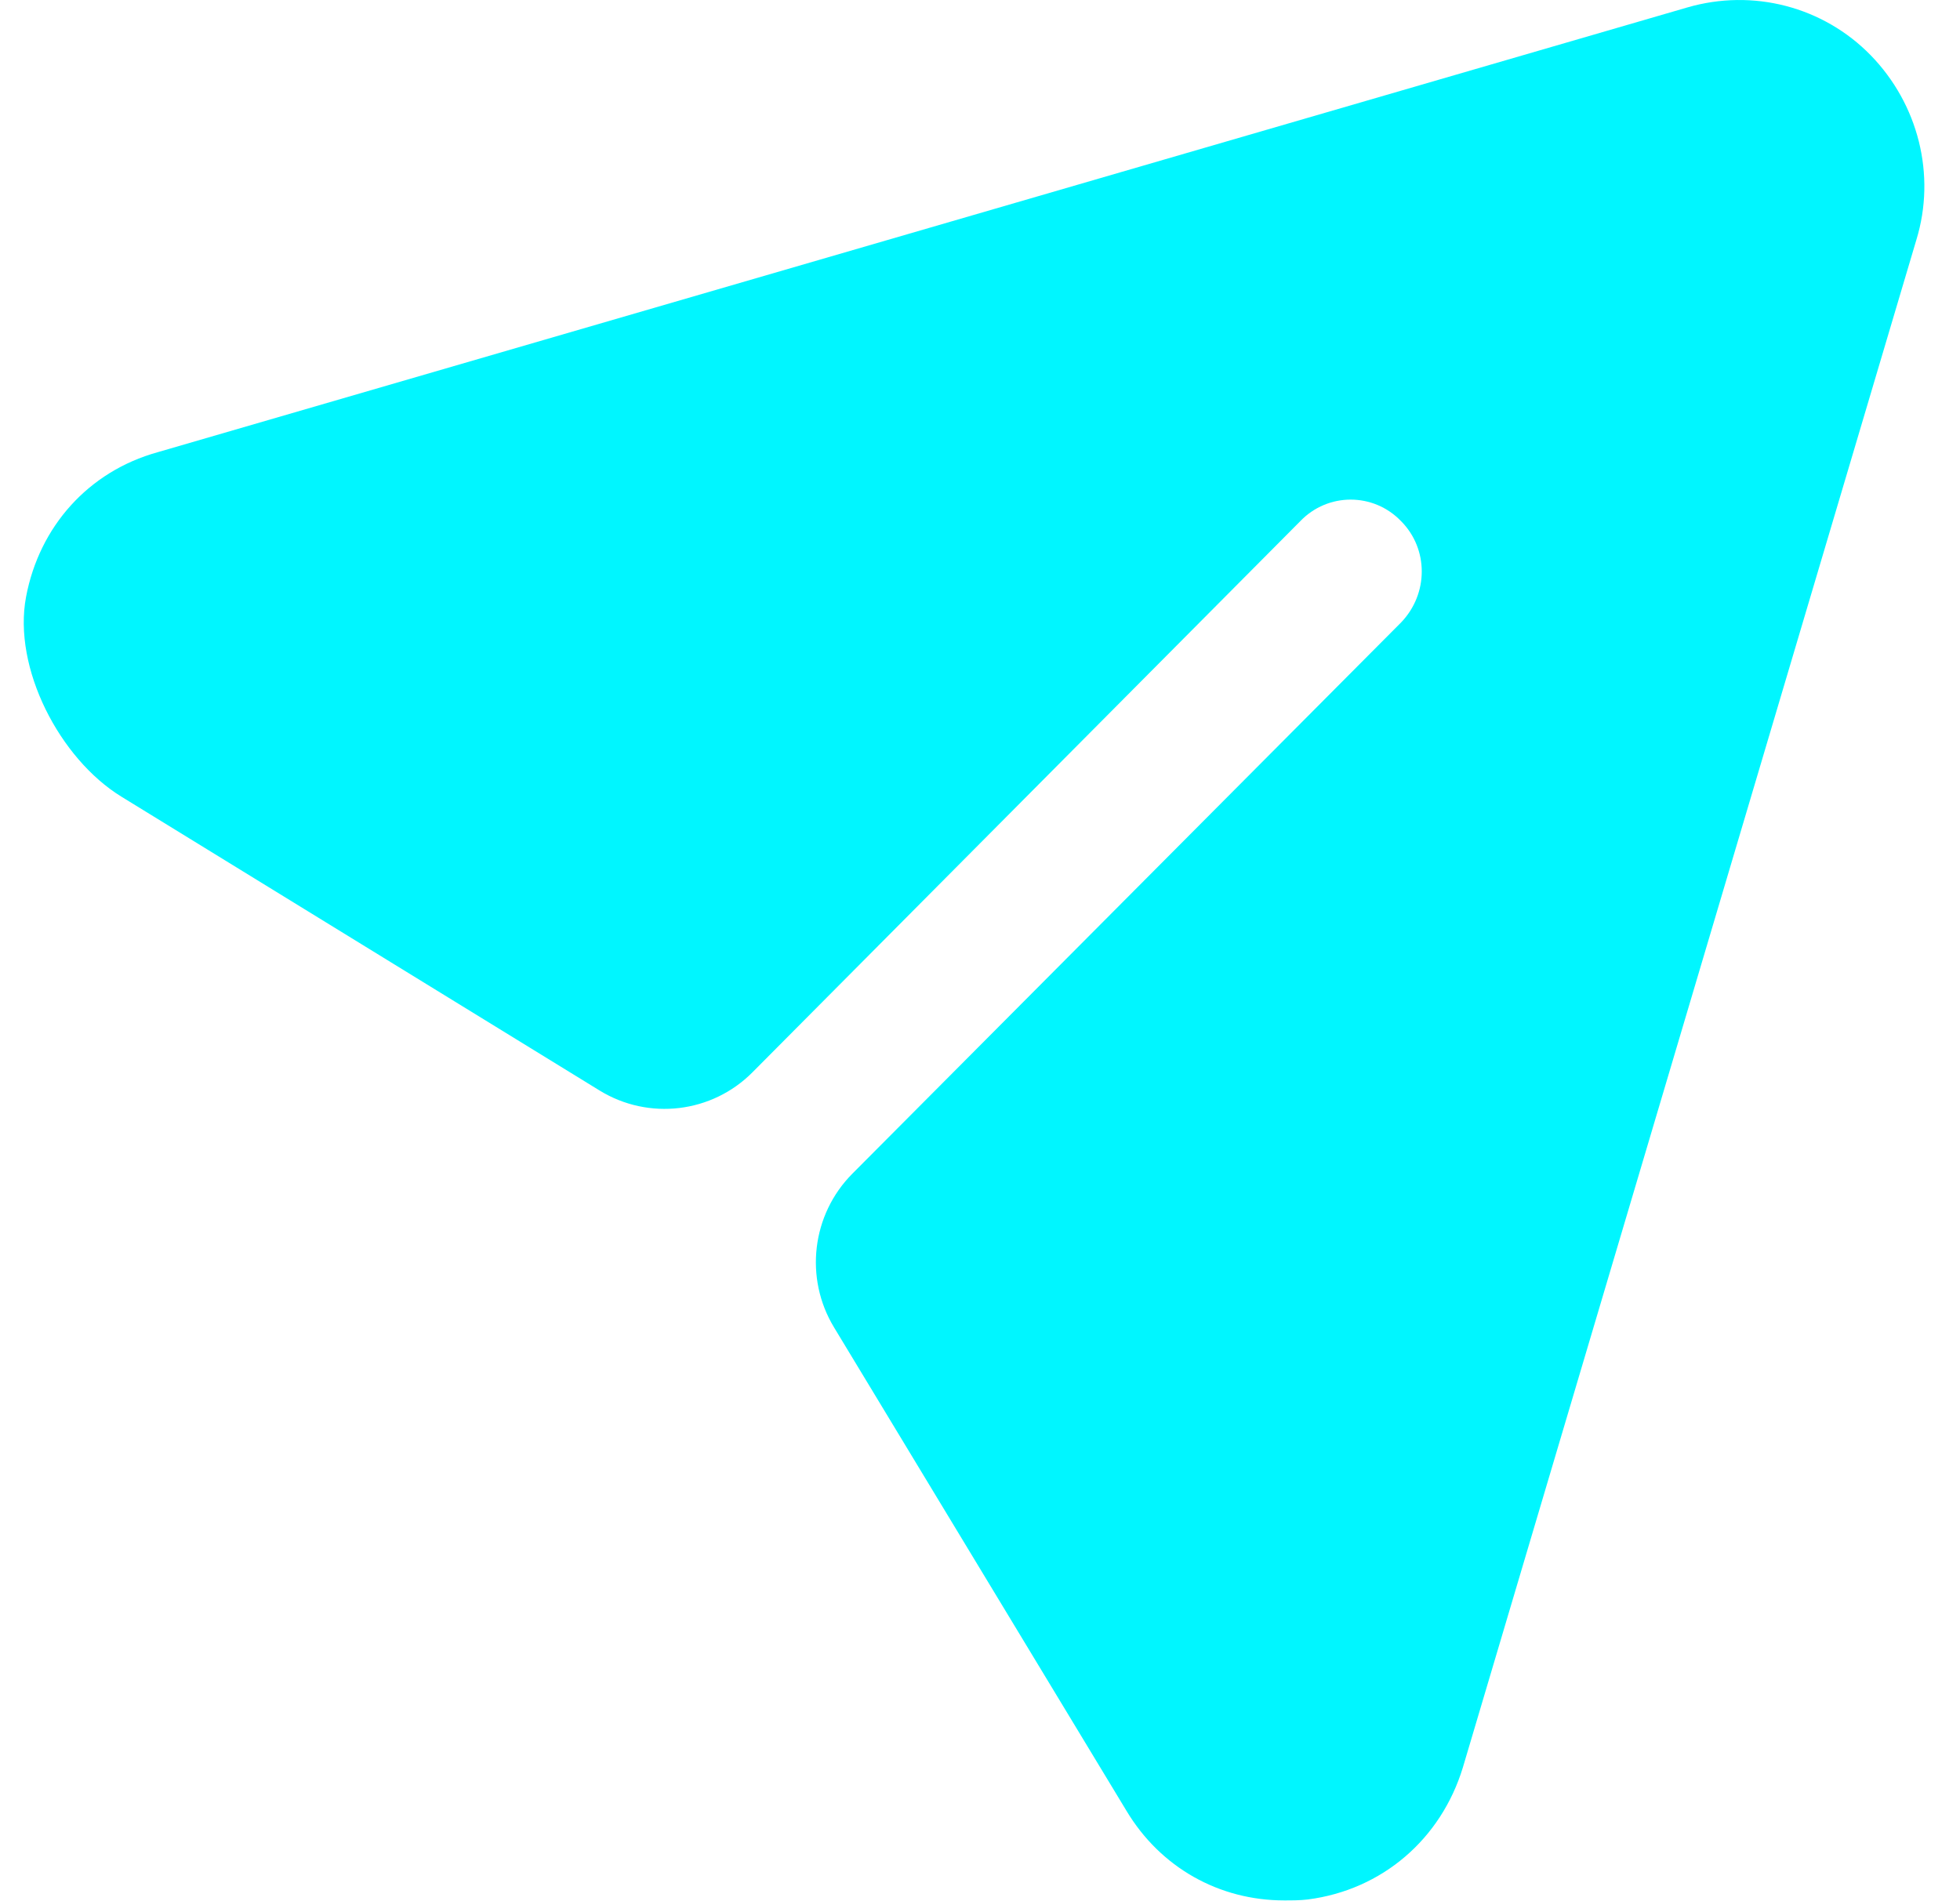
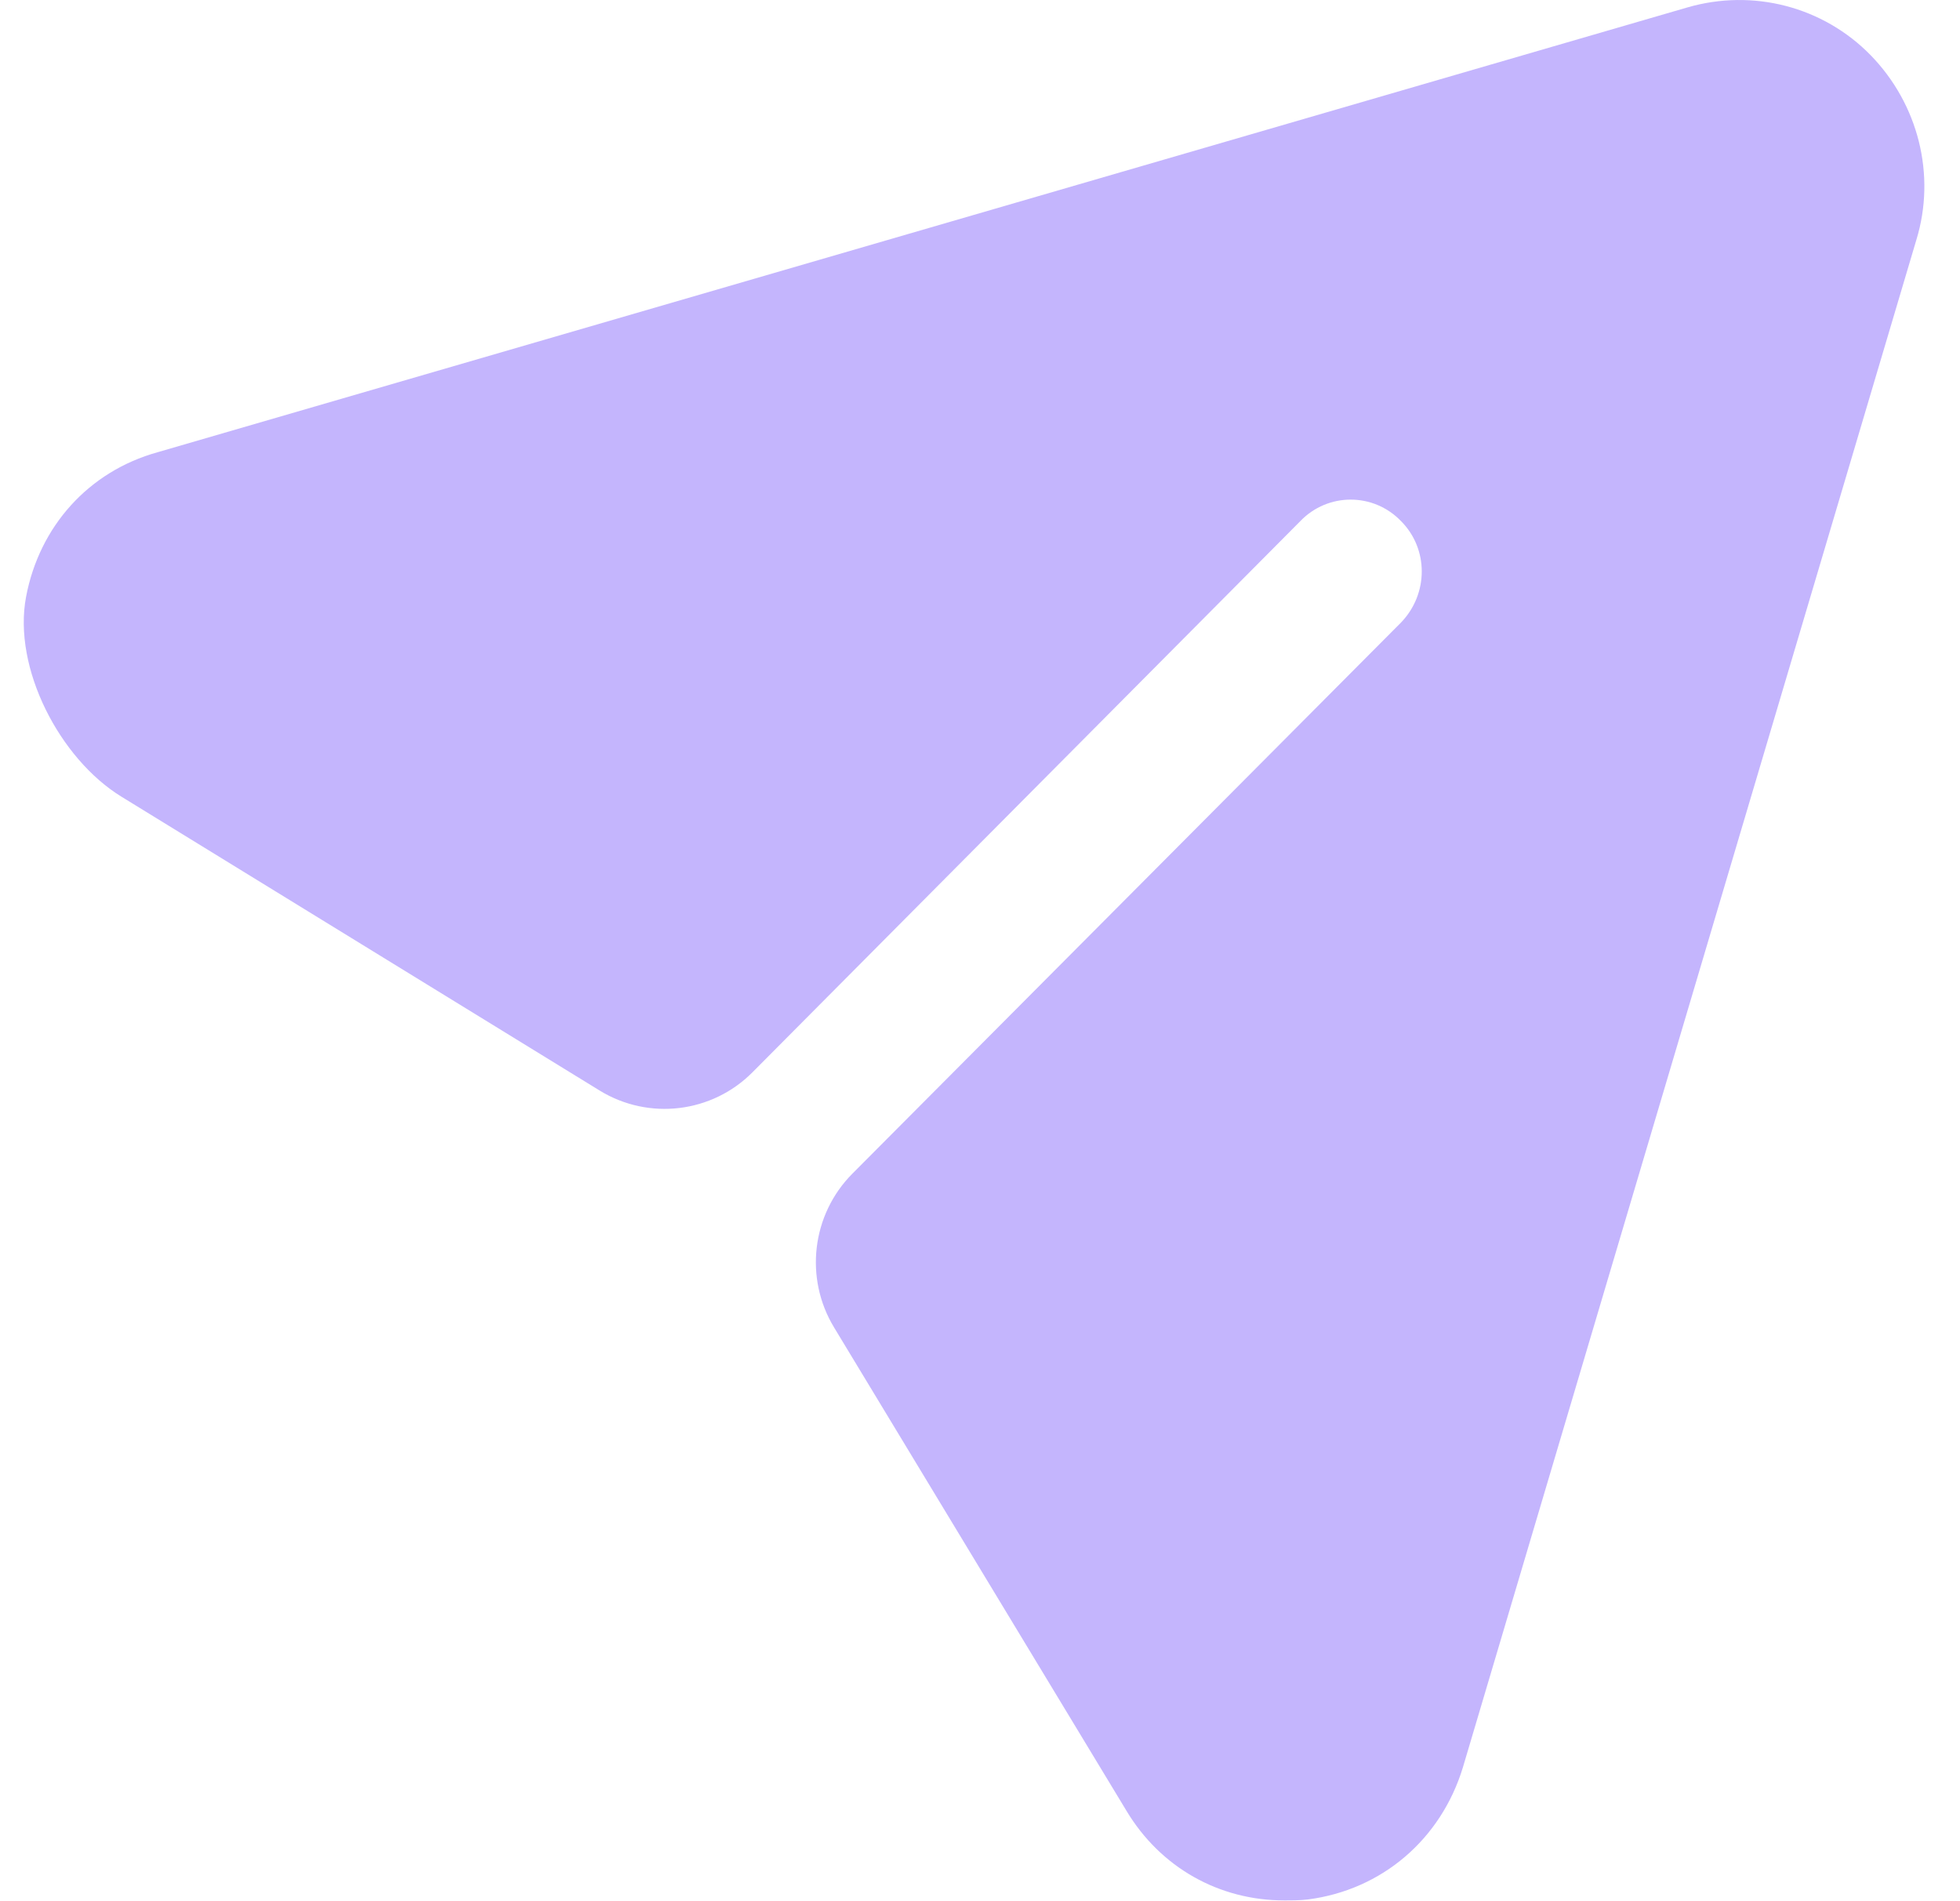
<svg xmlns="http://www.w3.org/2000/svg" width="33" height="32" viewBox="0 0 33 32" fill="none">
-   <path d="M31.497 0.931C30.696 0.11 29.512 -0.196 28.407 0.126L2.653 7.615C1.488 7.939 0.662 8.868 0.439 10.049C0.212 11.25 1.006 12.776 2.043 13.414L10.096 18.363C10.922 18.87 11.988 18.743 12.671 18.054L21.893 8.775C22.357 8.292 23.125 8.292 23.589 8.775C24.054 9.242 24.054 9.999 23.589 10.482L14.352 19.762C13.667 20.45 13.539 21.521 14.043 22.352L18.963 30.486C19.54 31.452 20.532 32 21.621 32C21.749 32 21.893 32 22.021 31.984C23.269 31.823 24.262 30.969 24.63 29.761L32.265 4.04C32.601 2.944 32.297 1.753 31.497 0.931" fill="#00F6FF" />
+   <path d="M31.497 0.931C30.696 0.11 29.512 -0.196 28.407 0.126L2.653 7.615C1.488 7.939 0.662 8.868 0.439 10.049C0.212 11.25 1.006 12.776 2.043 13.414L10.096 18.363C10.922 18.87 11.988 18.743 12.671 18.054L21.893 8.775C22.357 8.292 23.125 8.292 23.589 8.775C24.054 9.242 24.054 9.999 23.589 10.482L14.352 19.762C13.667 20.45 13.539 21.521 14.043 22.352L18.963 30.486C19.54 31.452 20.532 32 21.621 32C21.749 32 21.893 32 22.021 31.984C23.269 31.823 24.262 30.969 24.63 29.761L32.265 4.04C32.601 2.944 32.297 1.753 31.497 0.931" fill="#C4B5FD" />
</svg>
